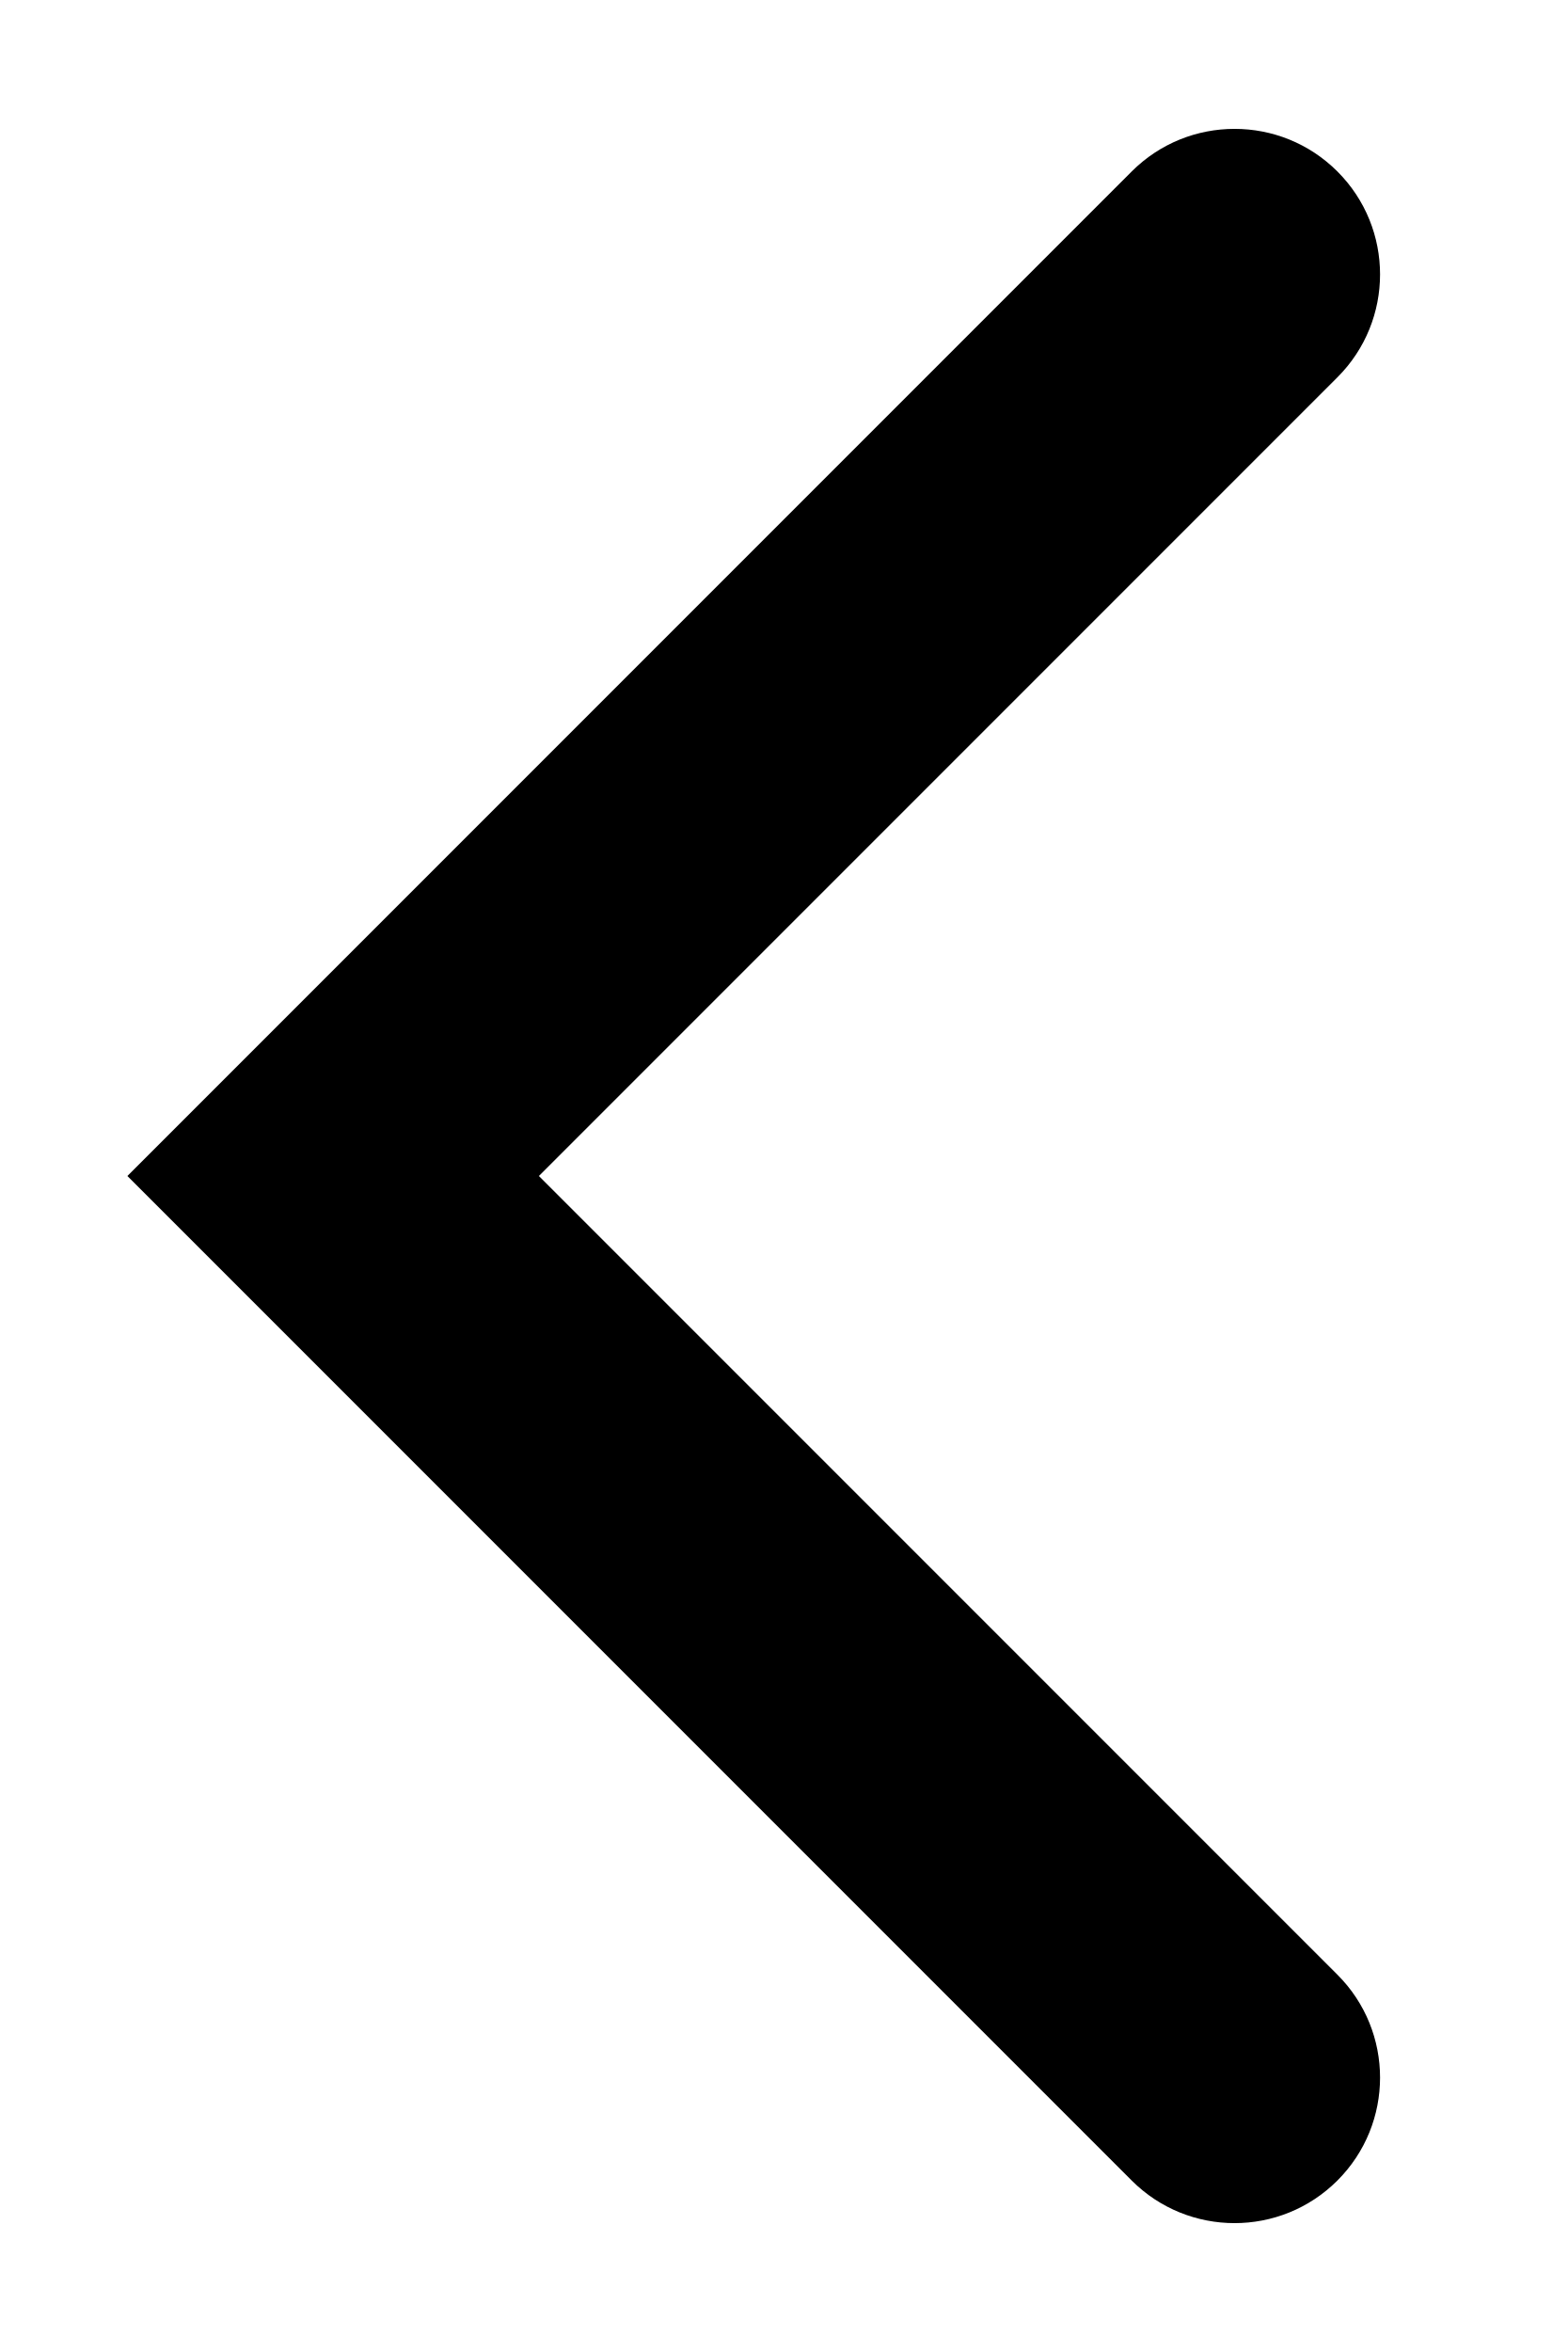
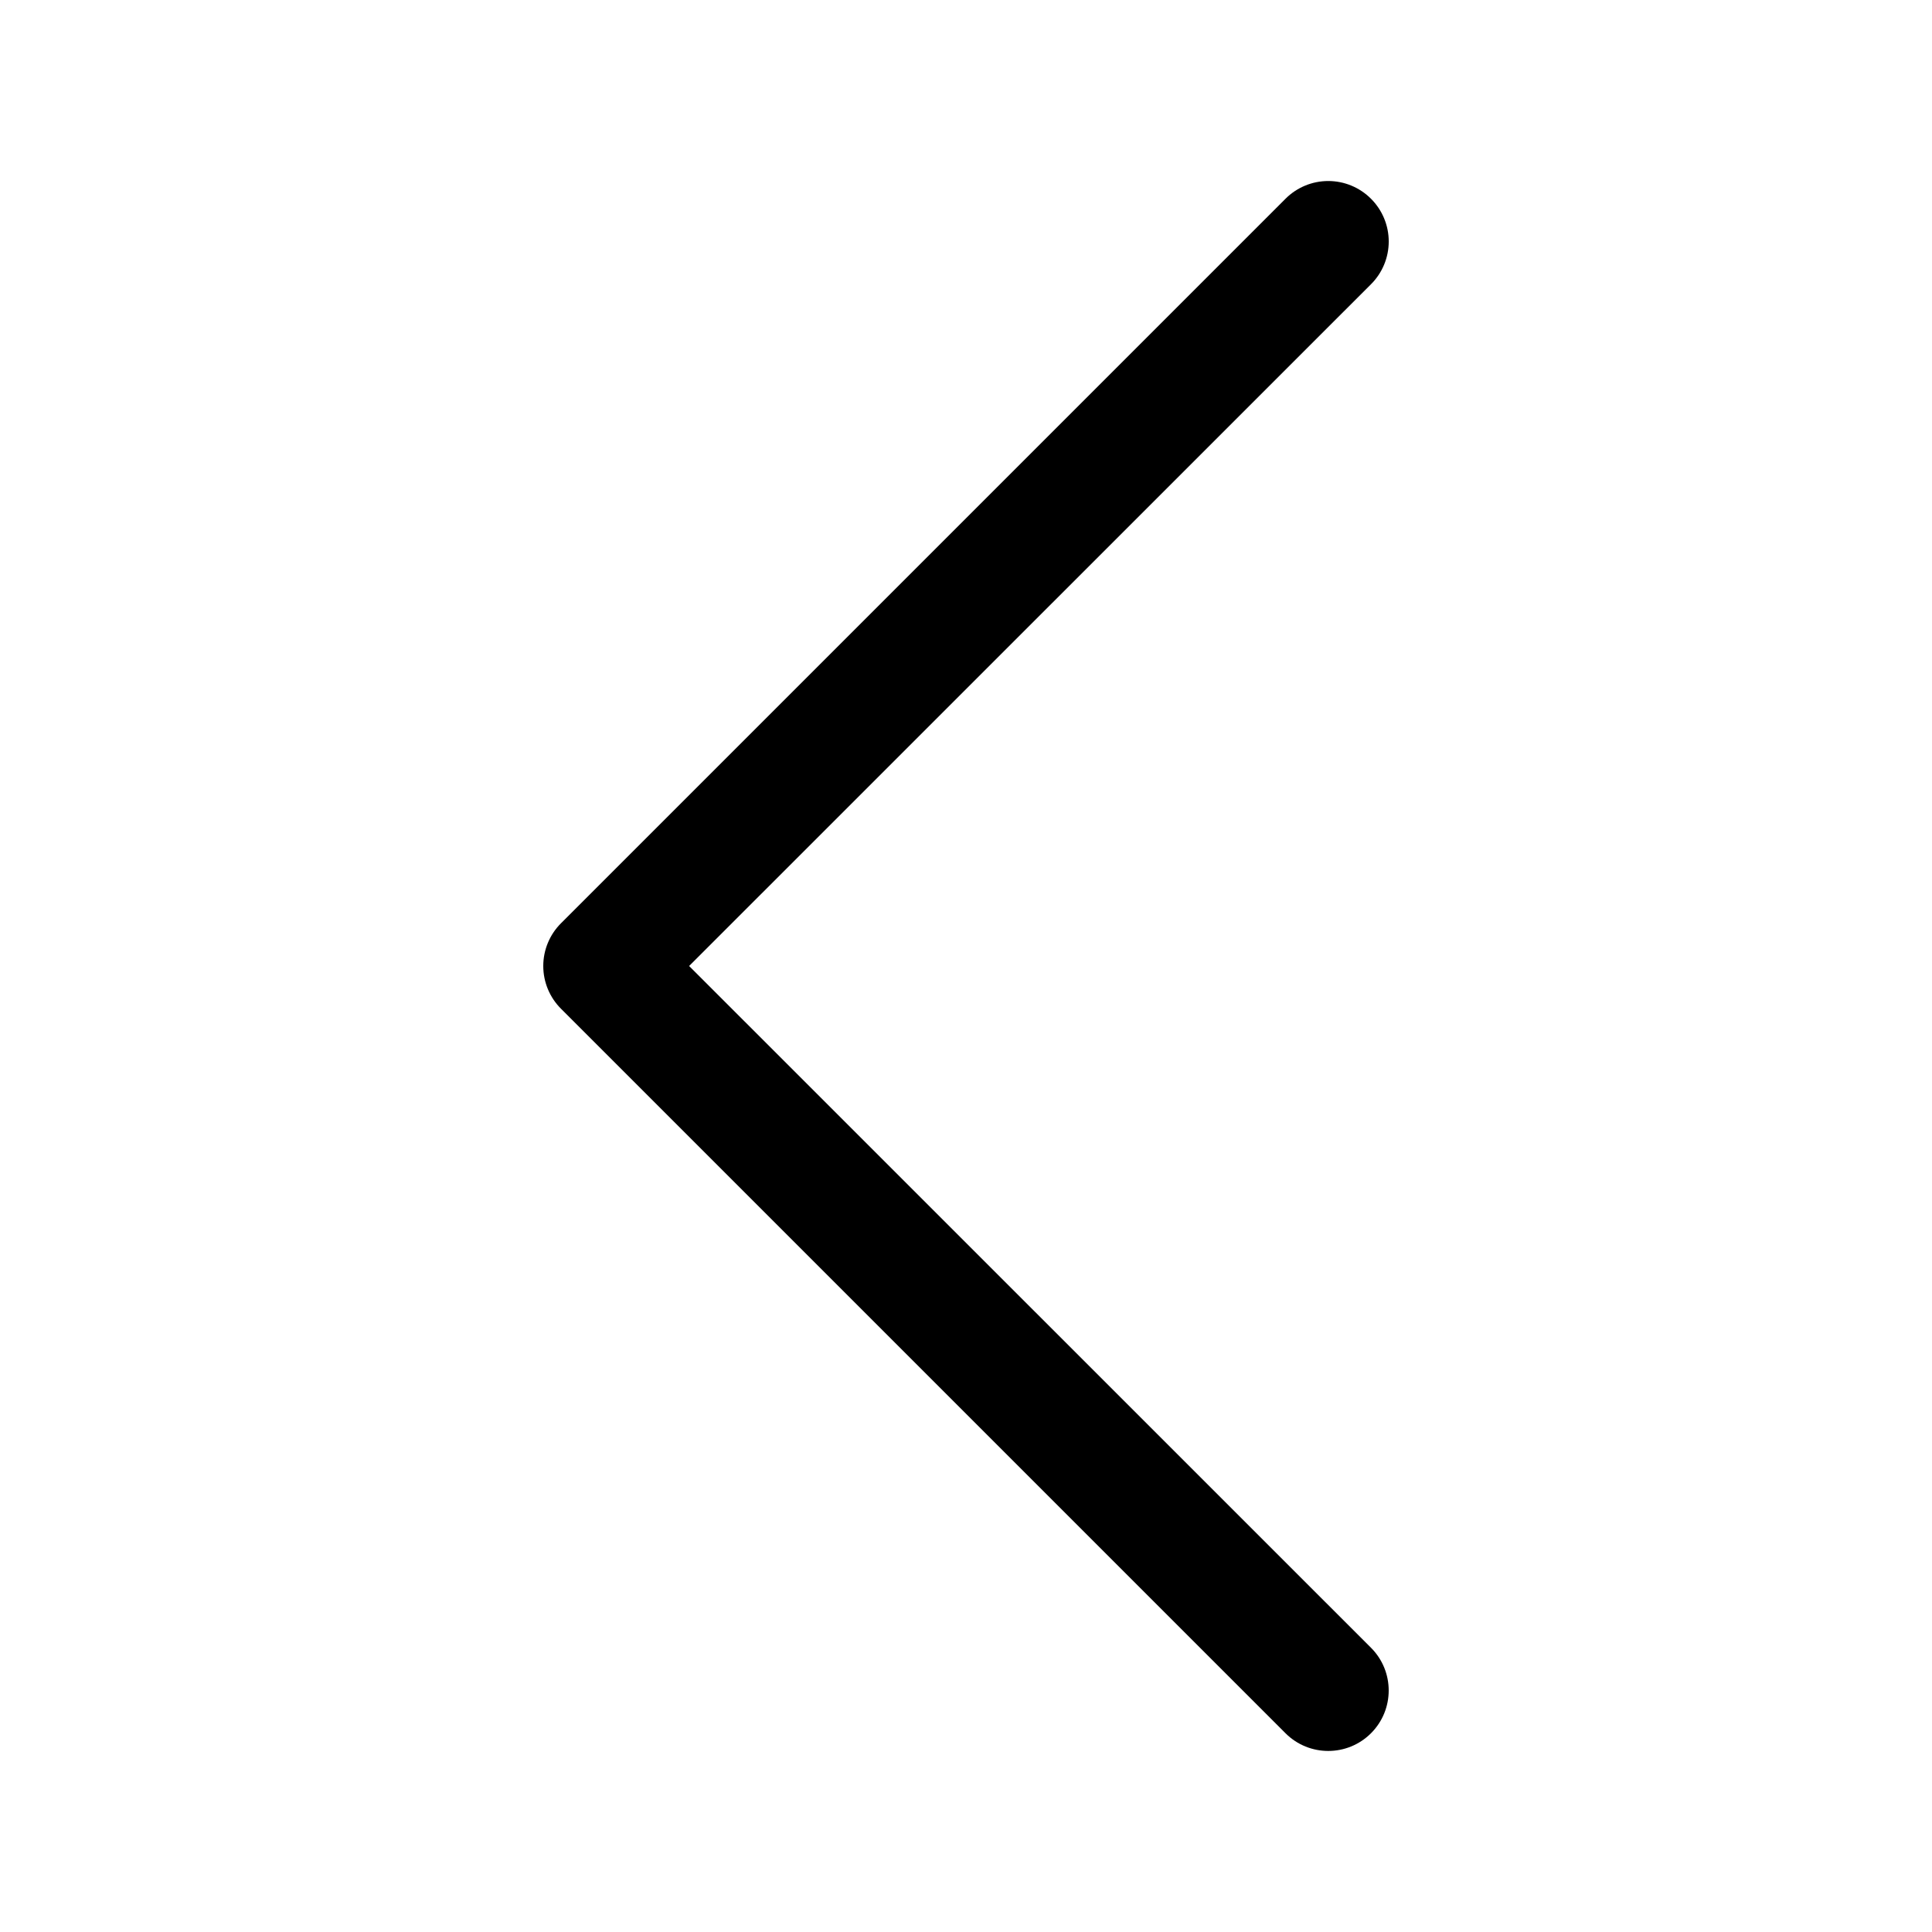
- <svg xmlns="http://www.w3.org/2000/svg" width="8" height="12" viewBox="0 0 8 12" fill="currentColor">
-   <path d="M6.825 11.125C6.535 11.415 6.065 11.415 5.775 11.125L0.65 6L5.775 0.875C6.065 0.585 6.535 0.585 6.825 0.875C7.115 1.165 7.115 1.635 6.825 1.925L2.75 6L6.825 10.075C7.115 10.365 7.115 10.835 6.825 11.125Z" />
+ <svg xmlns="http://www.w3.org/2000/svg" width="16" height="16" fill="currentColor" viewBox="0 0 16 16">
+   <path fill-rule="evenodd" d="M11.354 1.646a.5.5 0 0 1 0 .708L5.707 8l5.647 5.646a.5.5 0 0 1-.708.708l-6-6a.5.5 0 0 1 0-.708l6-6a.5.5 0 0 1 .708 0" />
</svg>
